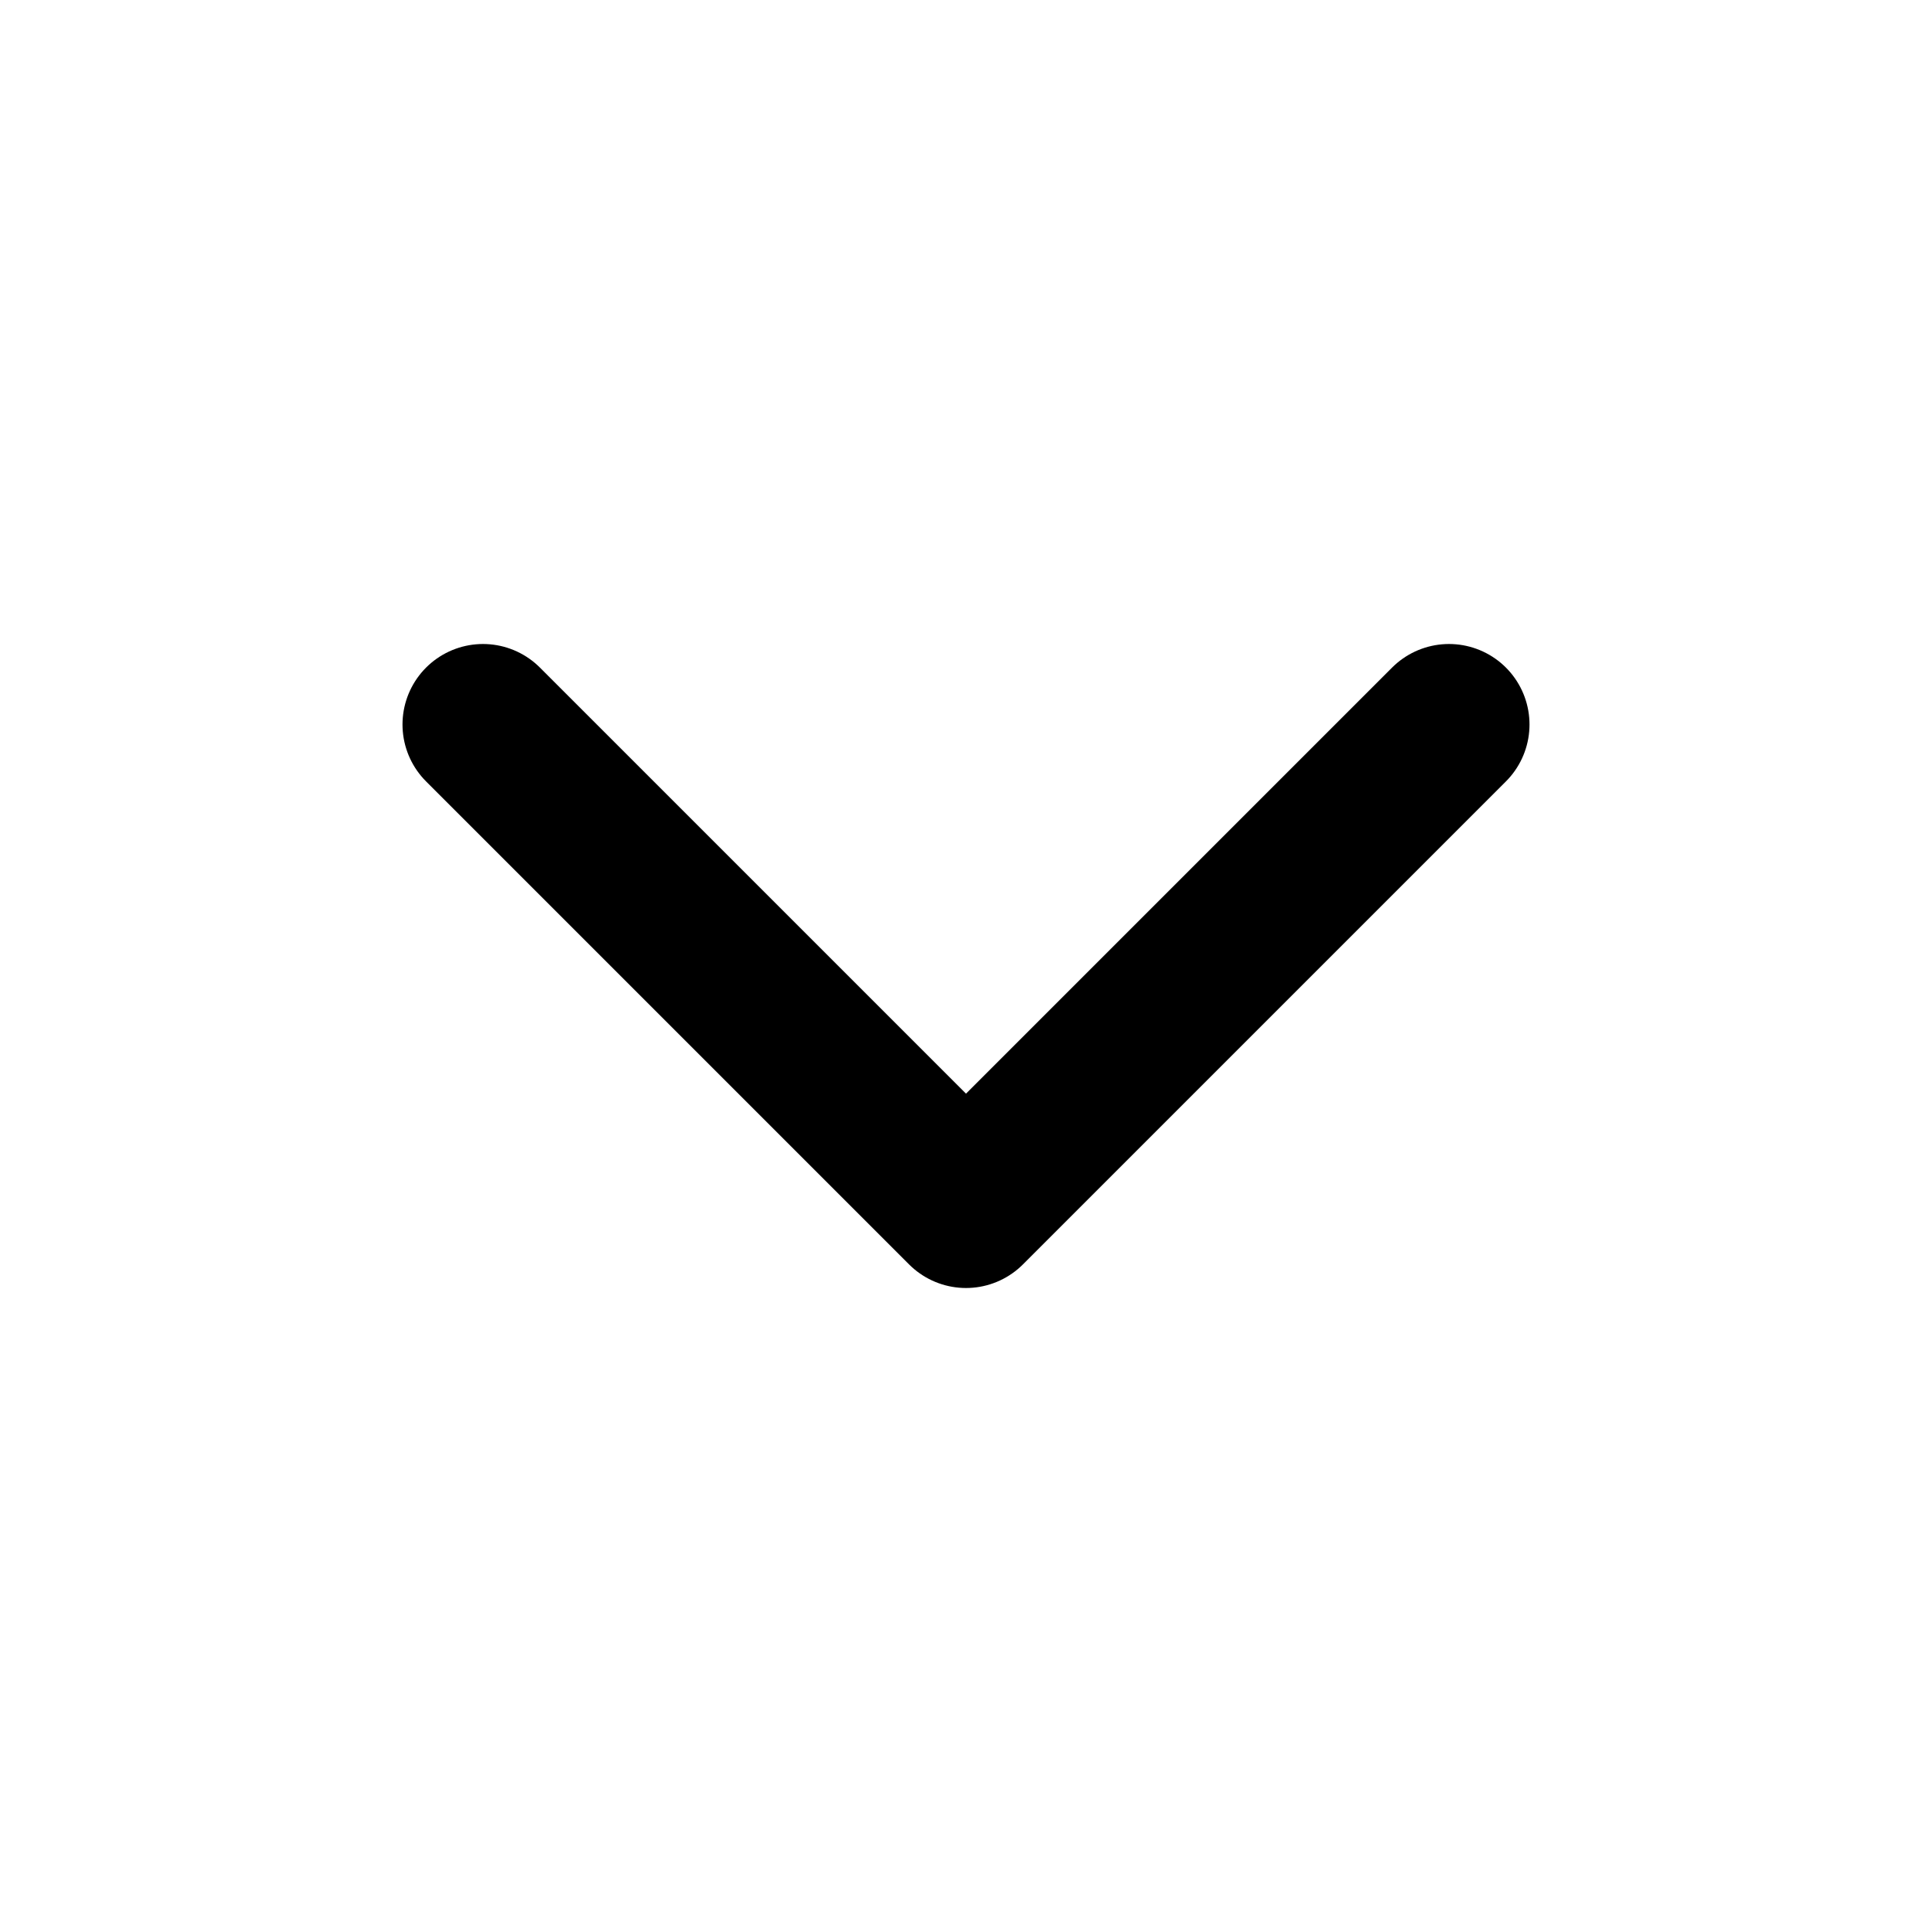
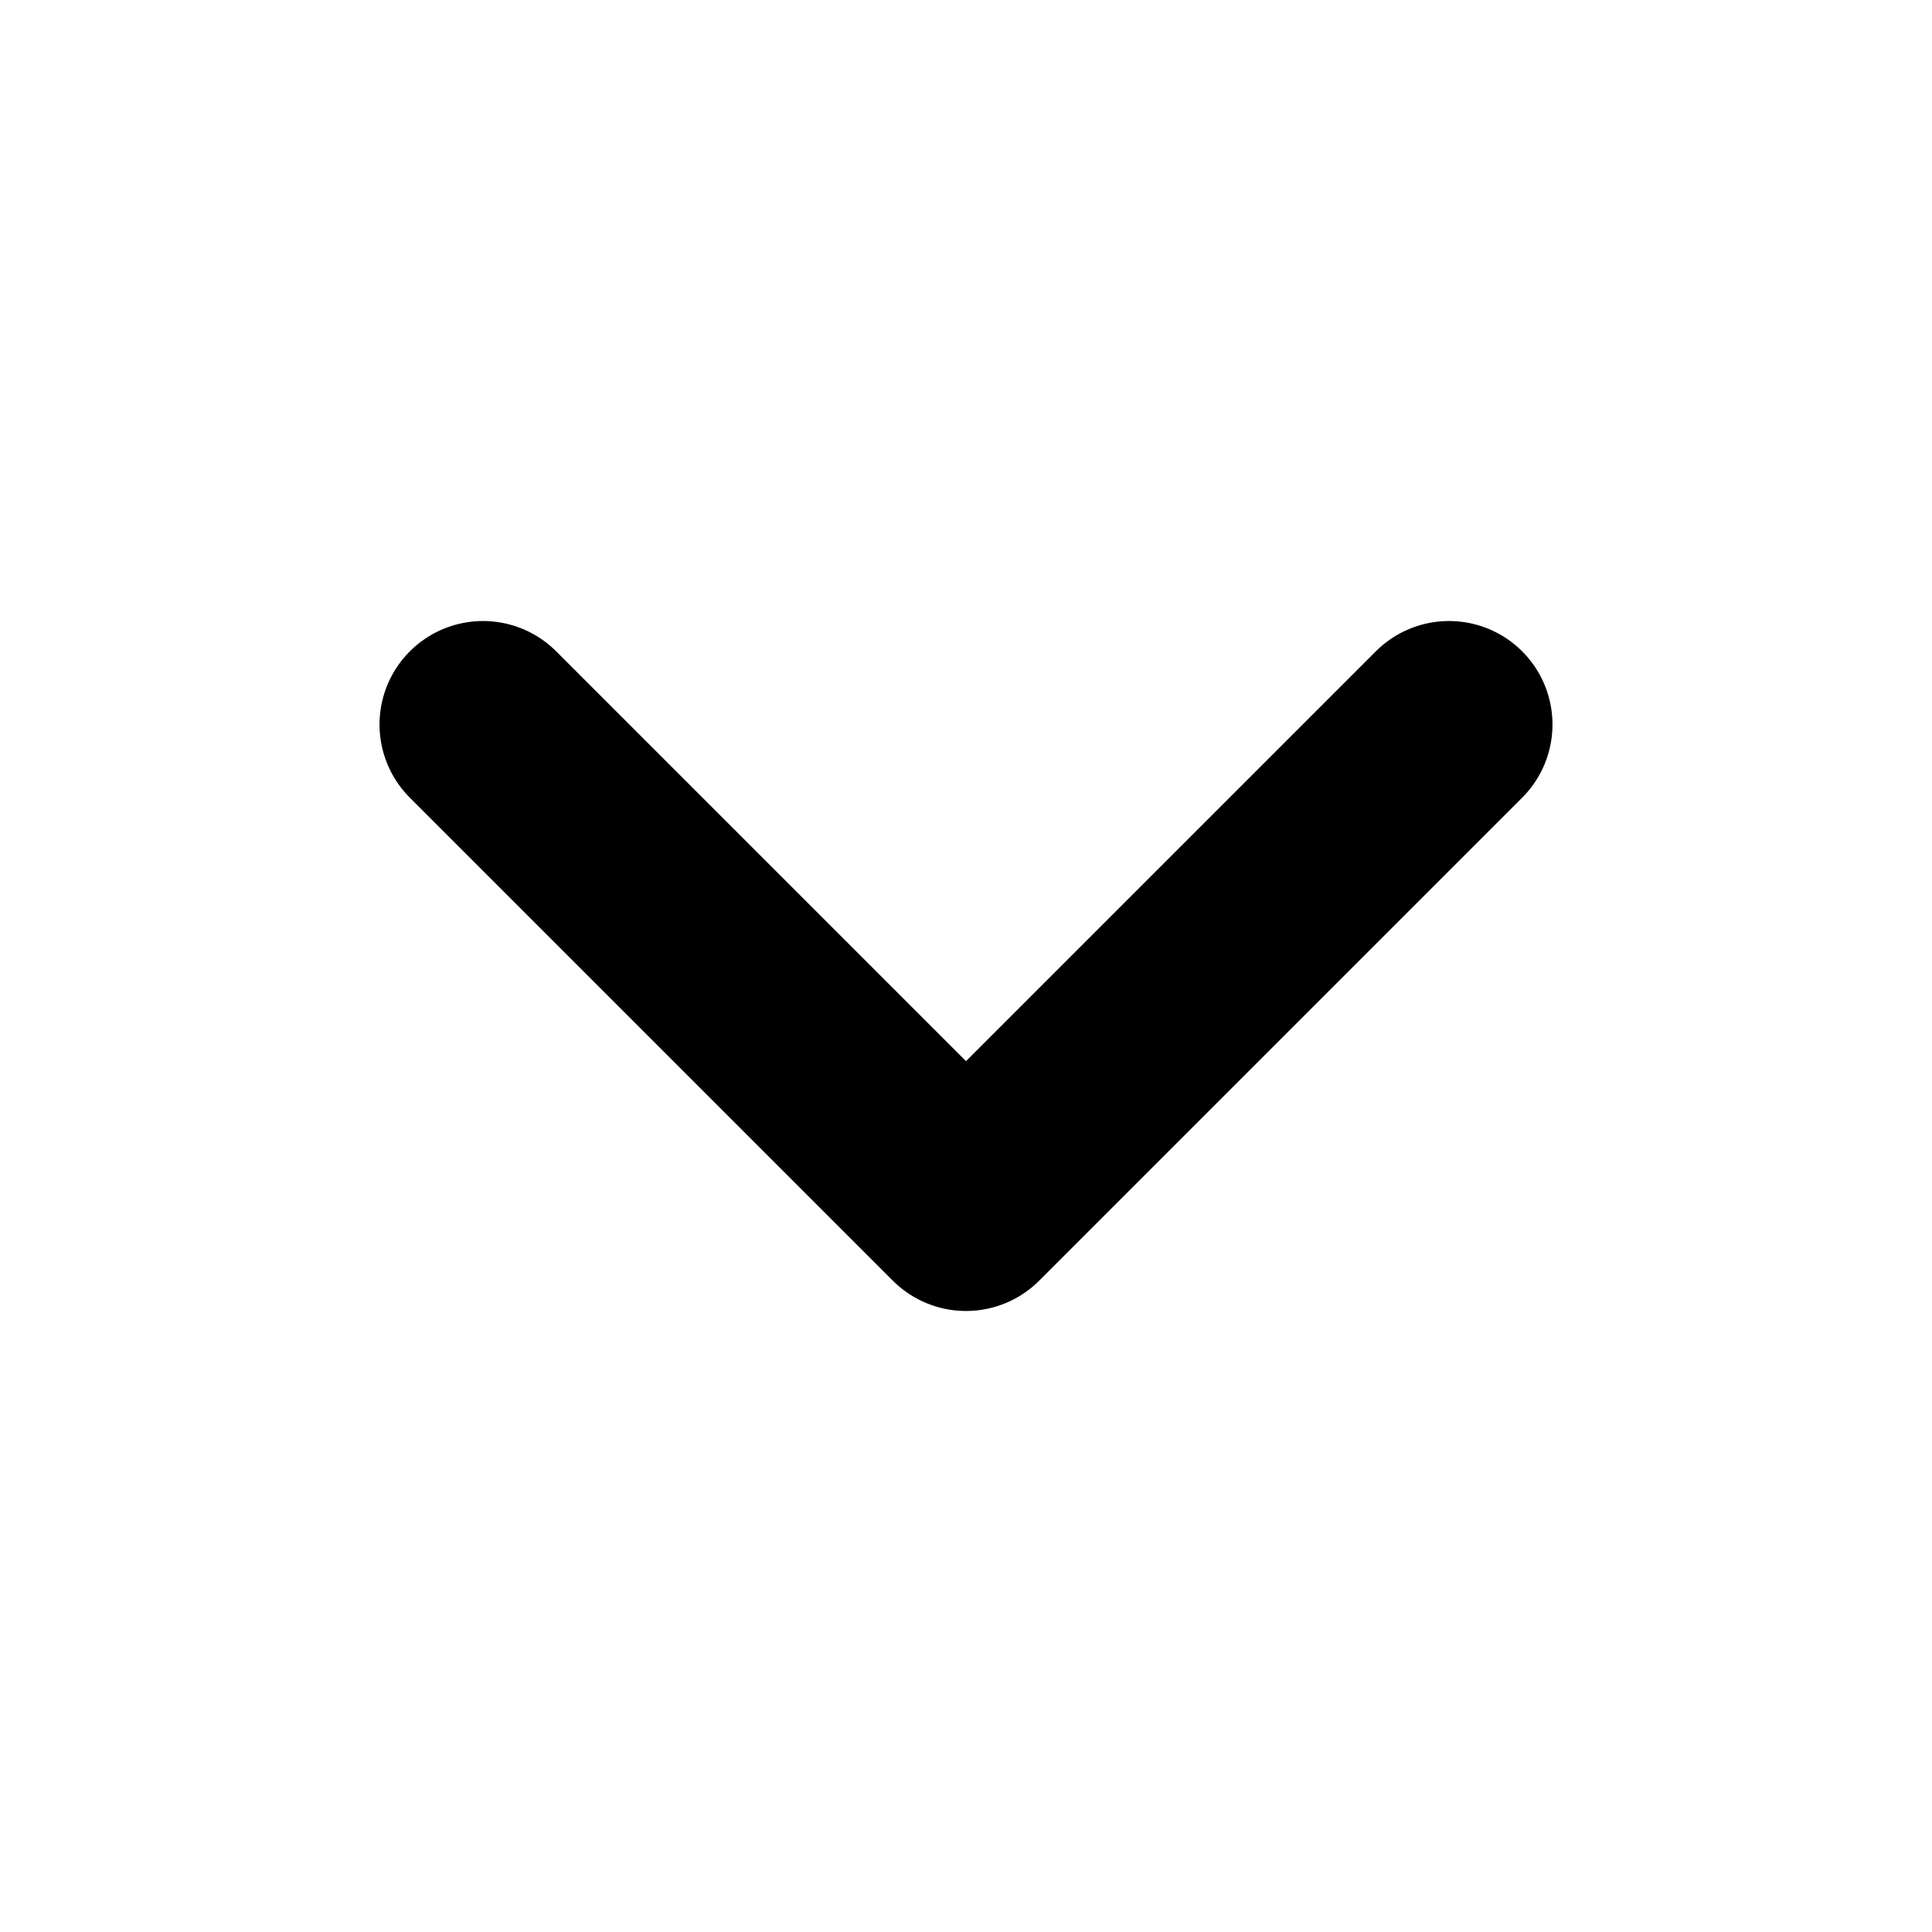
- <svg xmlns="http://www.w3.org/2000/svg" width="24" height="24" viewBox="0 0 24 24" fill="none" stroke="currentColor" stroke-width="2" stroke-linecap="round" stroke-linejoin="round">
+ <svg xmlns="http://www.w3.org/2000/svg" width="24" height="24" viewBox="0 0 24 24" fill="none" stroke="currentColor" stroke-width="2.571" stroke-linecap="round" stroke-linejoin="round">
  <path d="m6 9 6 6 6-6" />
</svg>
